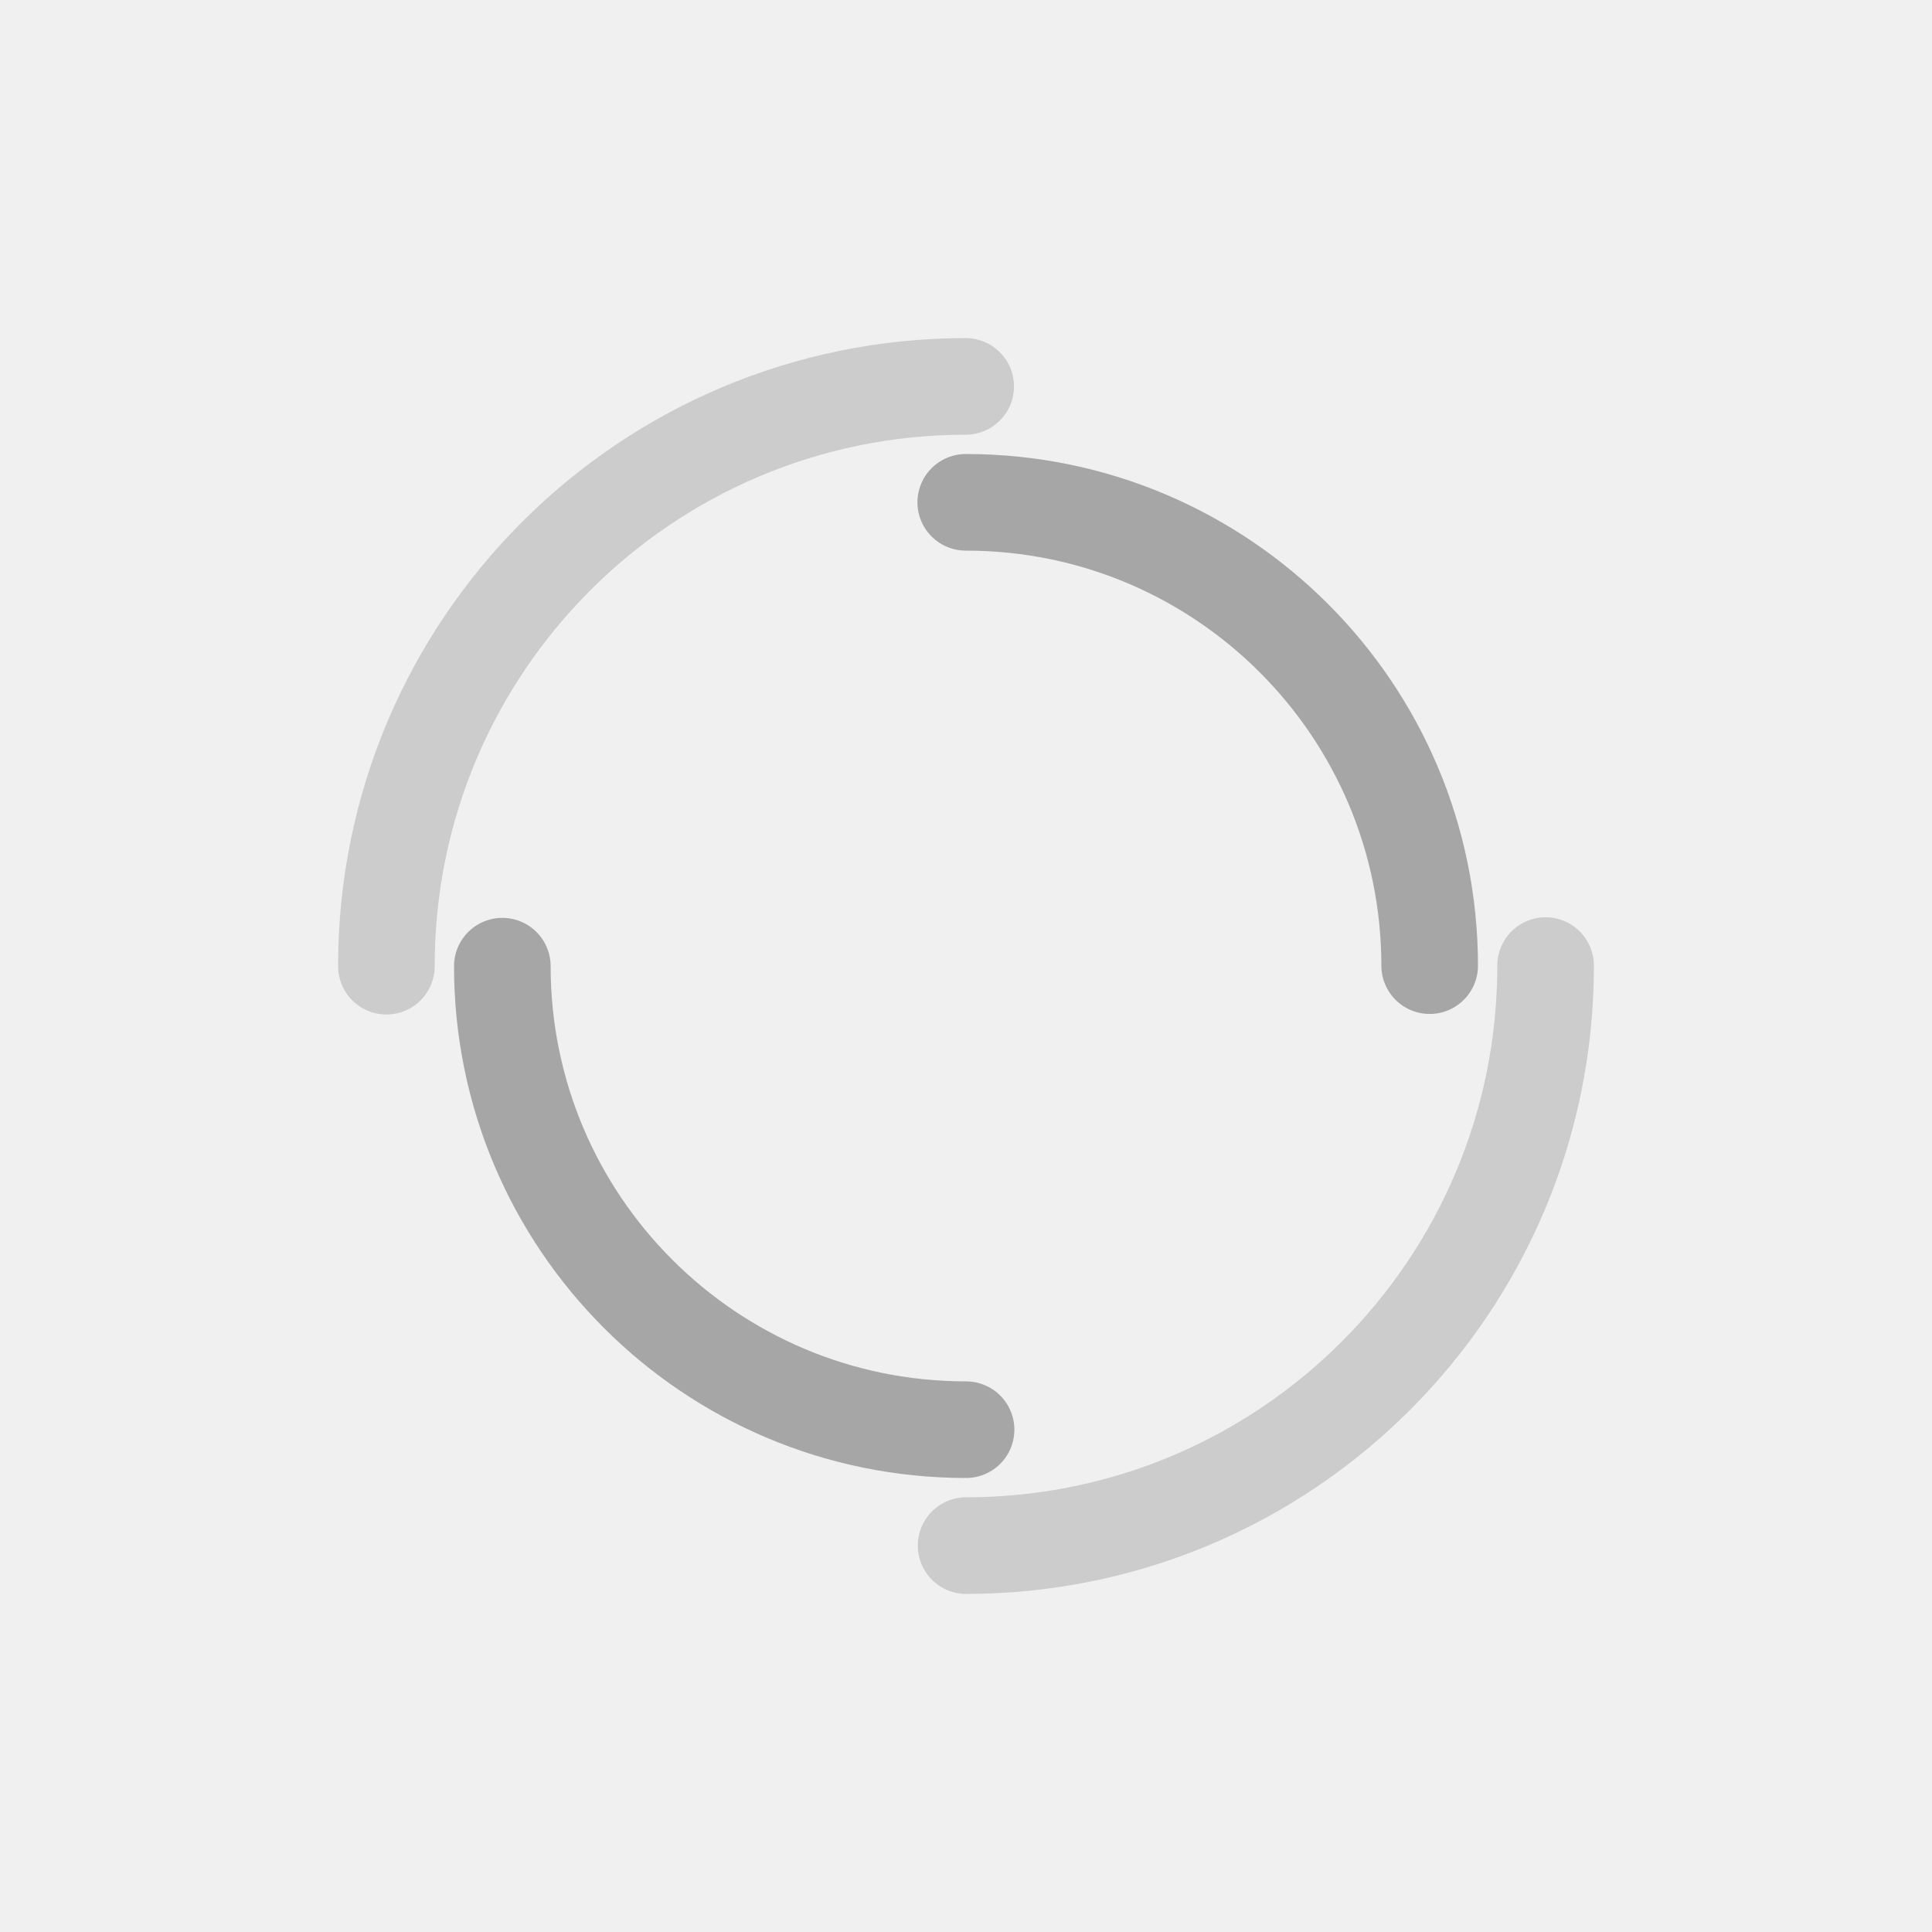
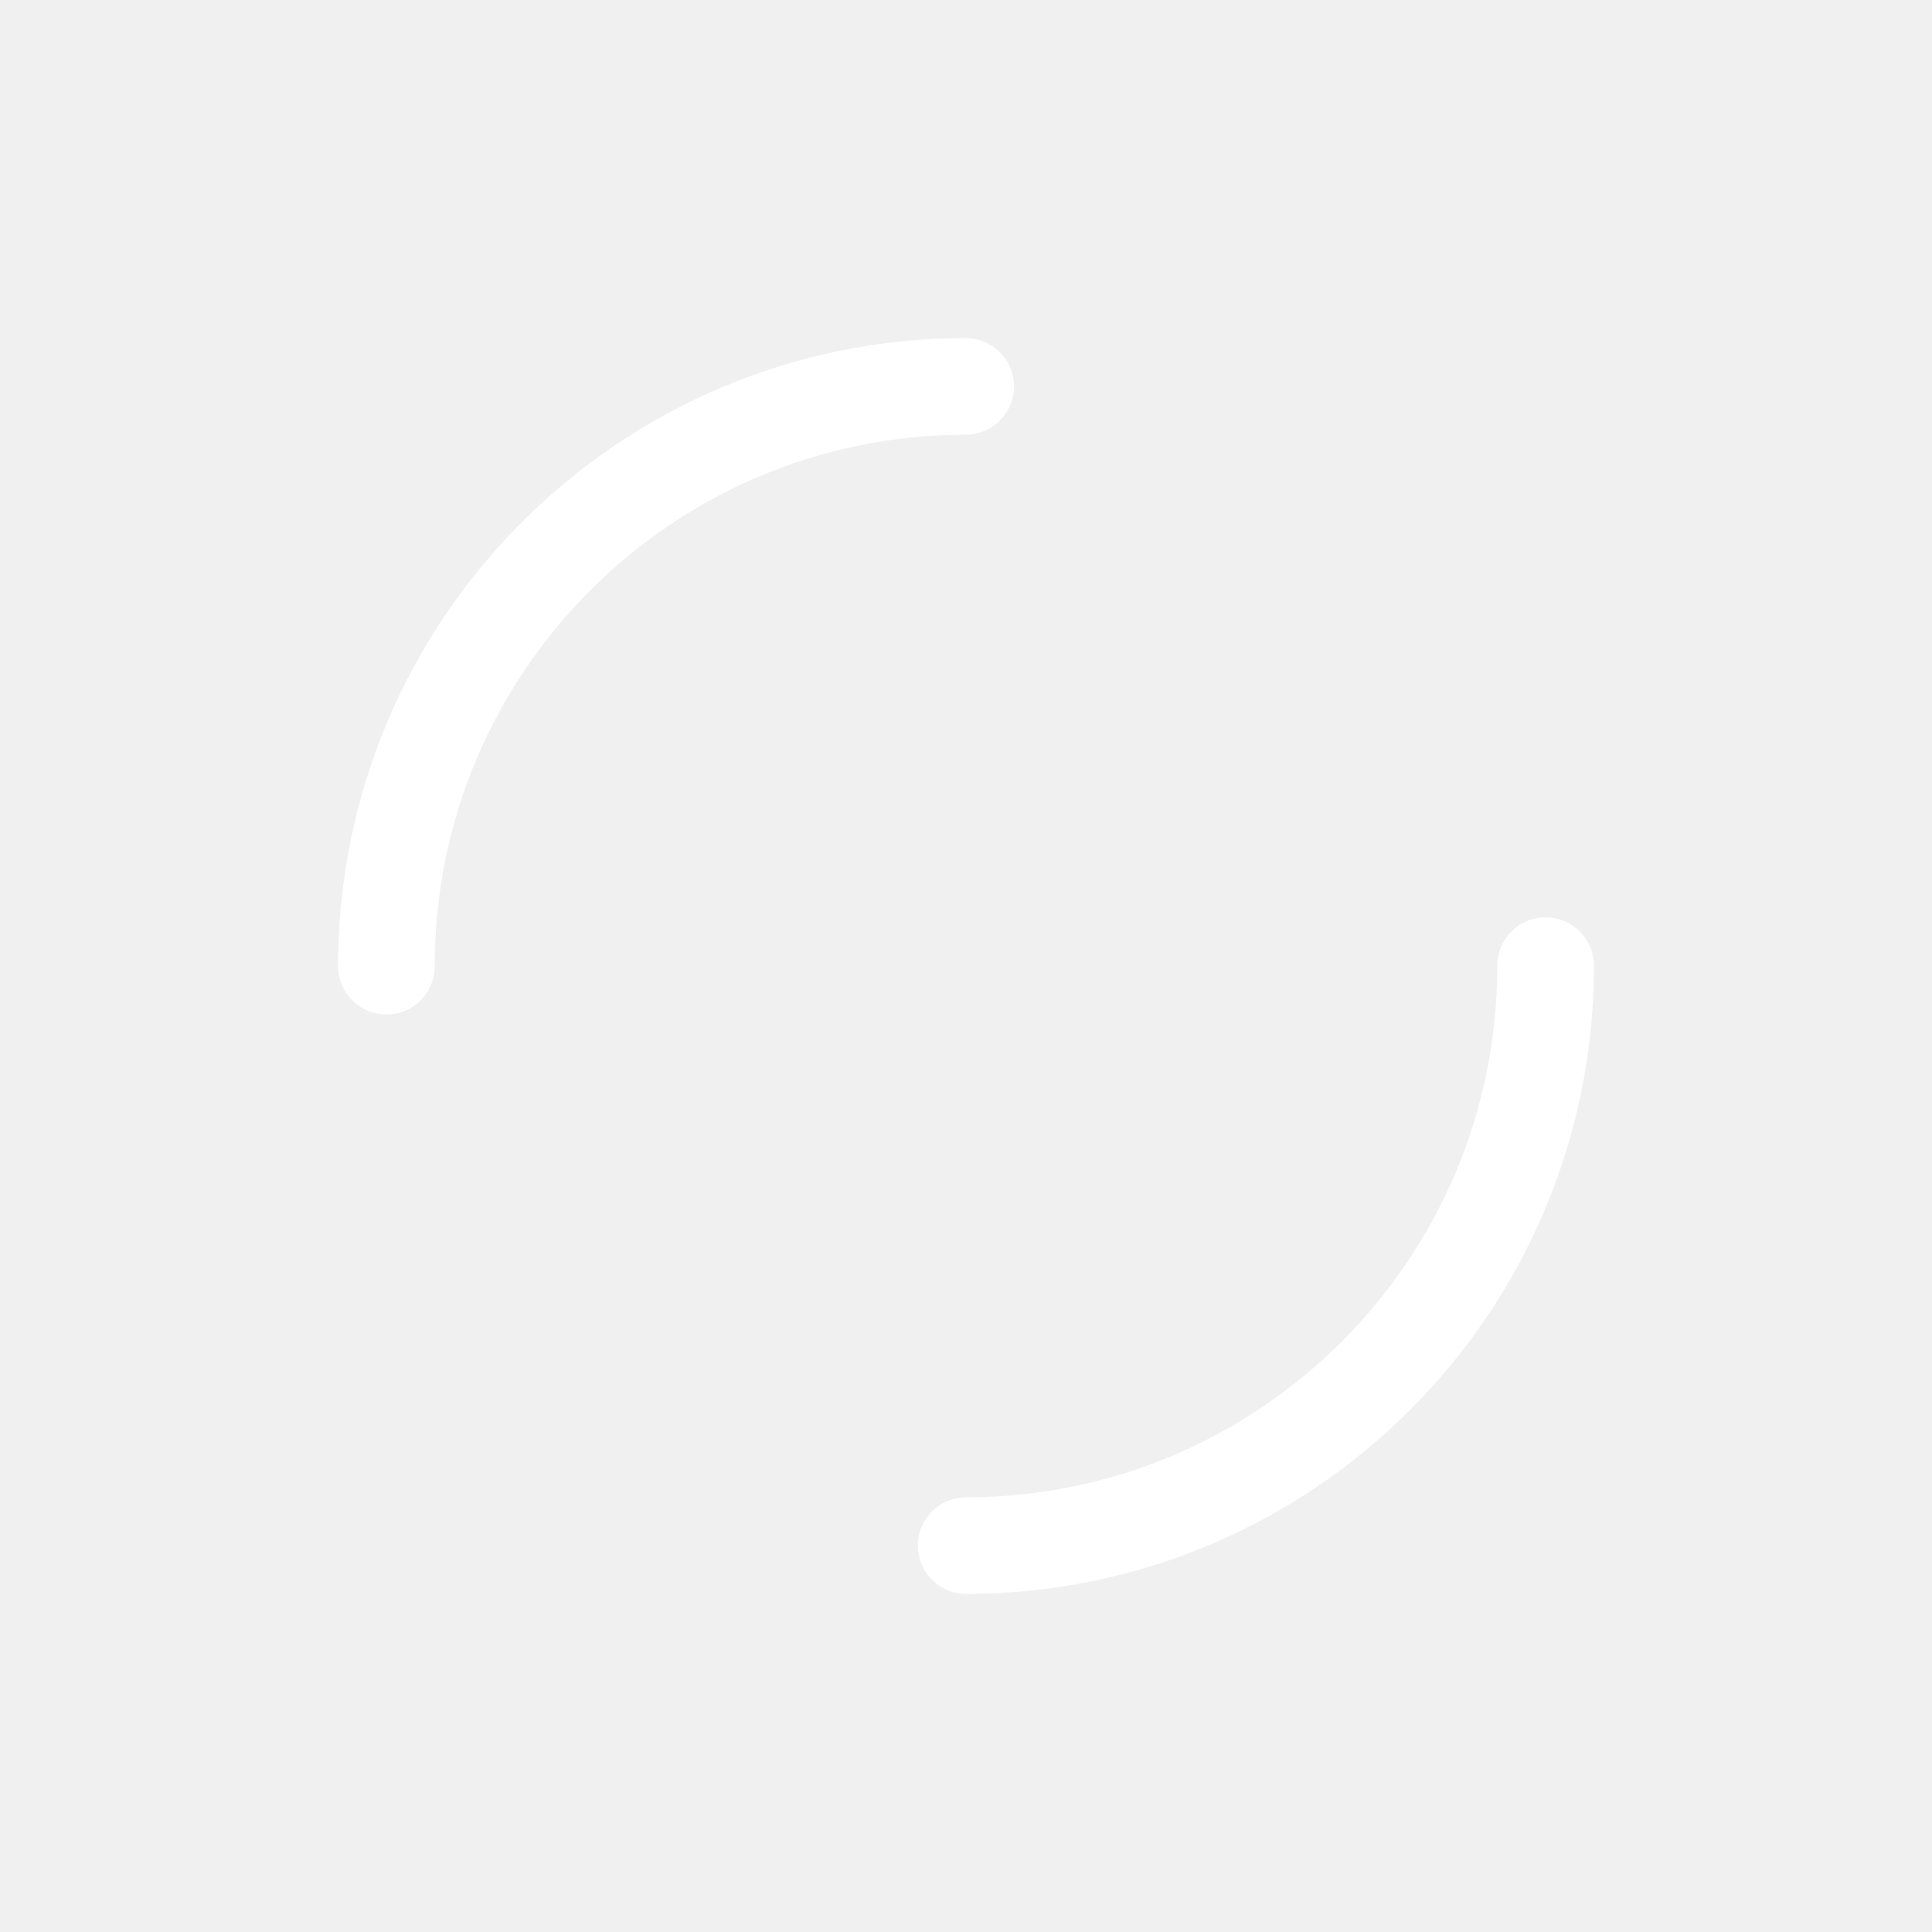
<svg xmlns="http://www.w3.org/2000/svg" style="margin: auto; background: none; display: block; shape-rendering: auto;" width="200px" height="200px" viewBox="0 0 100 100" preserveAspectRatio="xMidYMid">
-   <circle cx="50" cy="50" r="30" stroke-width="5" stroke="#cccccc" stroke-dasharray="47.124 47.124" fill="none" stroke-linecap="round">
+   <circle cx="50" cy="50" r="30" stroke-width="5" stroke="#ffffff" stroke-dasharray="47.124 47.124" fill="none" stroke-linecap="round">
    <animateTransform attributeName="transform" type="rotate" dur="1.538s" repeatCount="indefinite" keyTimes="0;1" values="0 50 50;360 50 50" />
  </circle>
-   <circle cx="50" cy="50" r="24" stroke-width="5" stroke="#a6a6a6" stroke-dasharray="37.699 37.699" stroke-dashoffset="37.699" fill="none" stroke-linecap="round">
-     <animateTransform attributeName="transform" type="rotate" dur="1.538s" repeatCount="indefinite" keyTimes="0;1" values="0 50 50;-360 50 50" />
-   </circle>
</svg>
